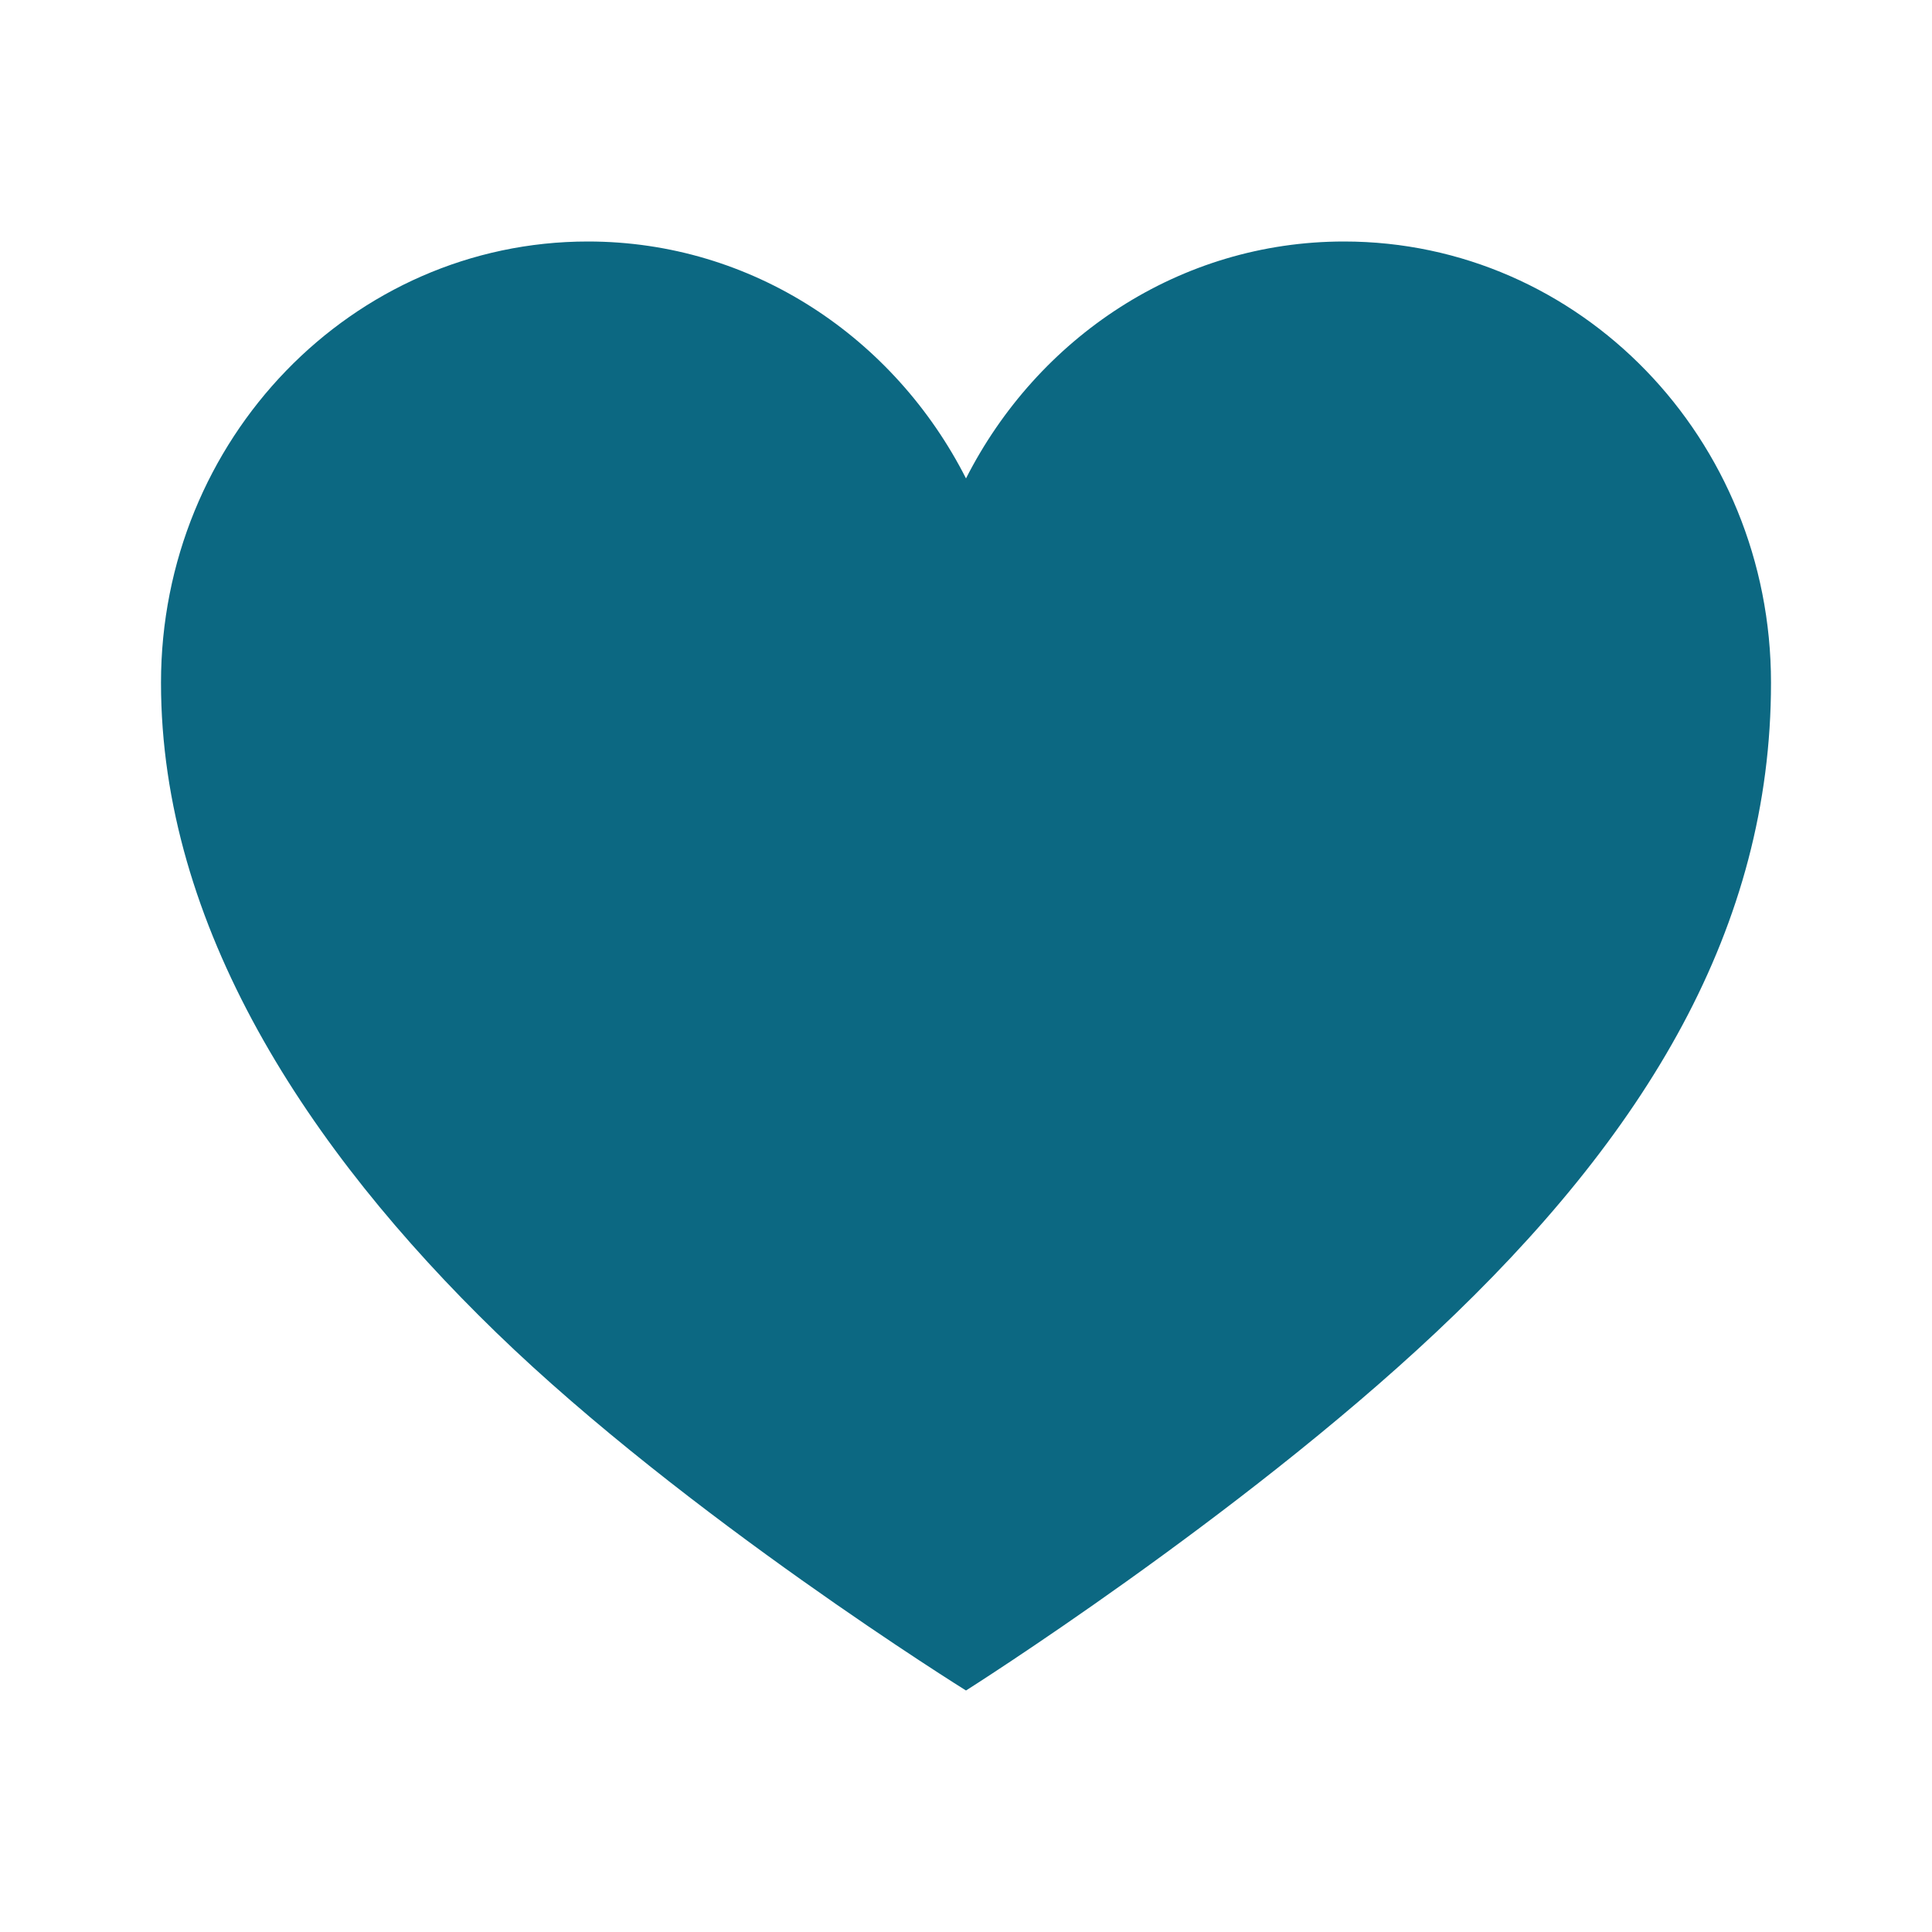
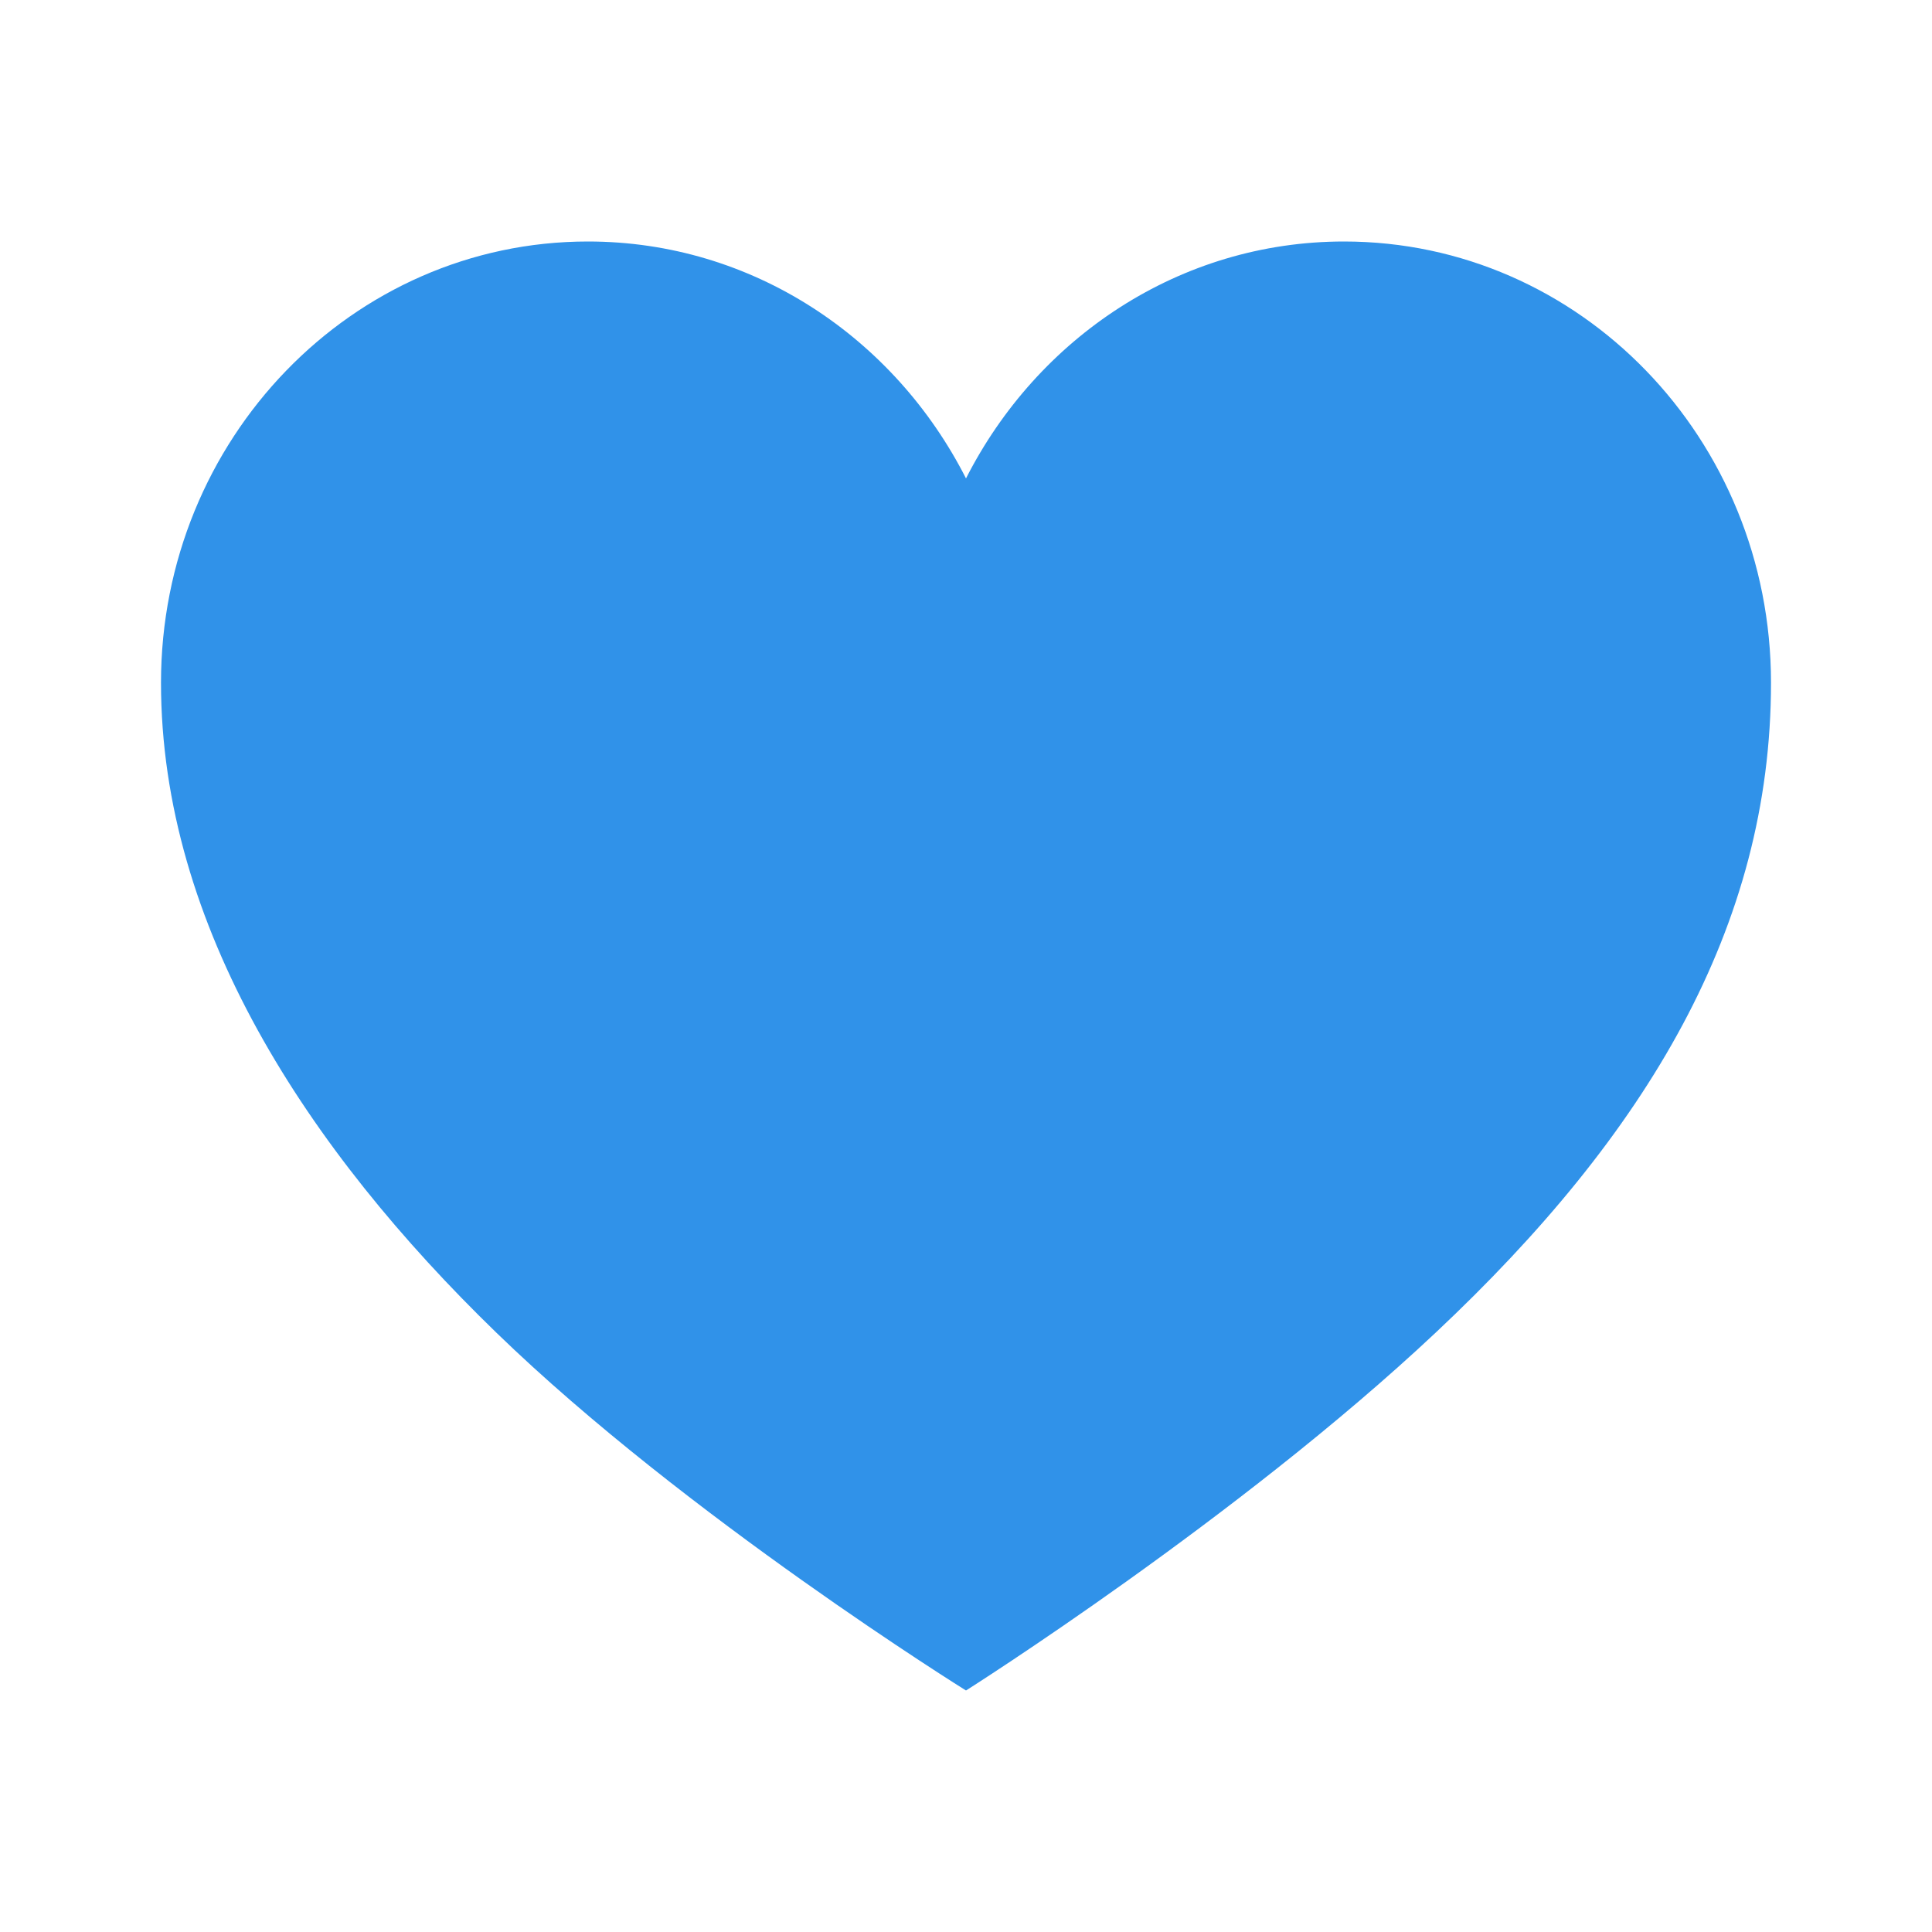
<svg xmlns="http://www.w3.org/2000/svg" width="24" height="24" viewBox="0 0 24 24">
-   <path fill="#0c6882" d="M16.696 3C14.652 3 12.887 4.197 12 5.943C11.113 4.197 9.348 3 7.304 3C4.374 3 2 5.457 2 8.481s1.817 5.796 4.165 8.073S12 21 12 21s3.374-2.133 5.835-4.446C20.46 14.088 22 11.514 22 8.481S19.626 3 16.696 3" />
+   <path fill="#3092e9" d="M16.696 3C14.652 3 12.887 4.197 12 5.943C11.113 4.197 9.348 3 7.304 3C4.374 3 2 5.457 2 8.481s1.817 5.796 4.165 8.073S12 21 12 21s3.374-2.133 5.835-4.446C20.46 14.088 22 11.514 22 8.481S19.626 3 16.696 3" />
</svg>
